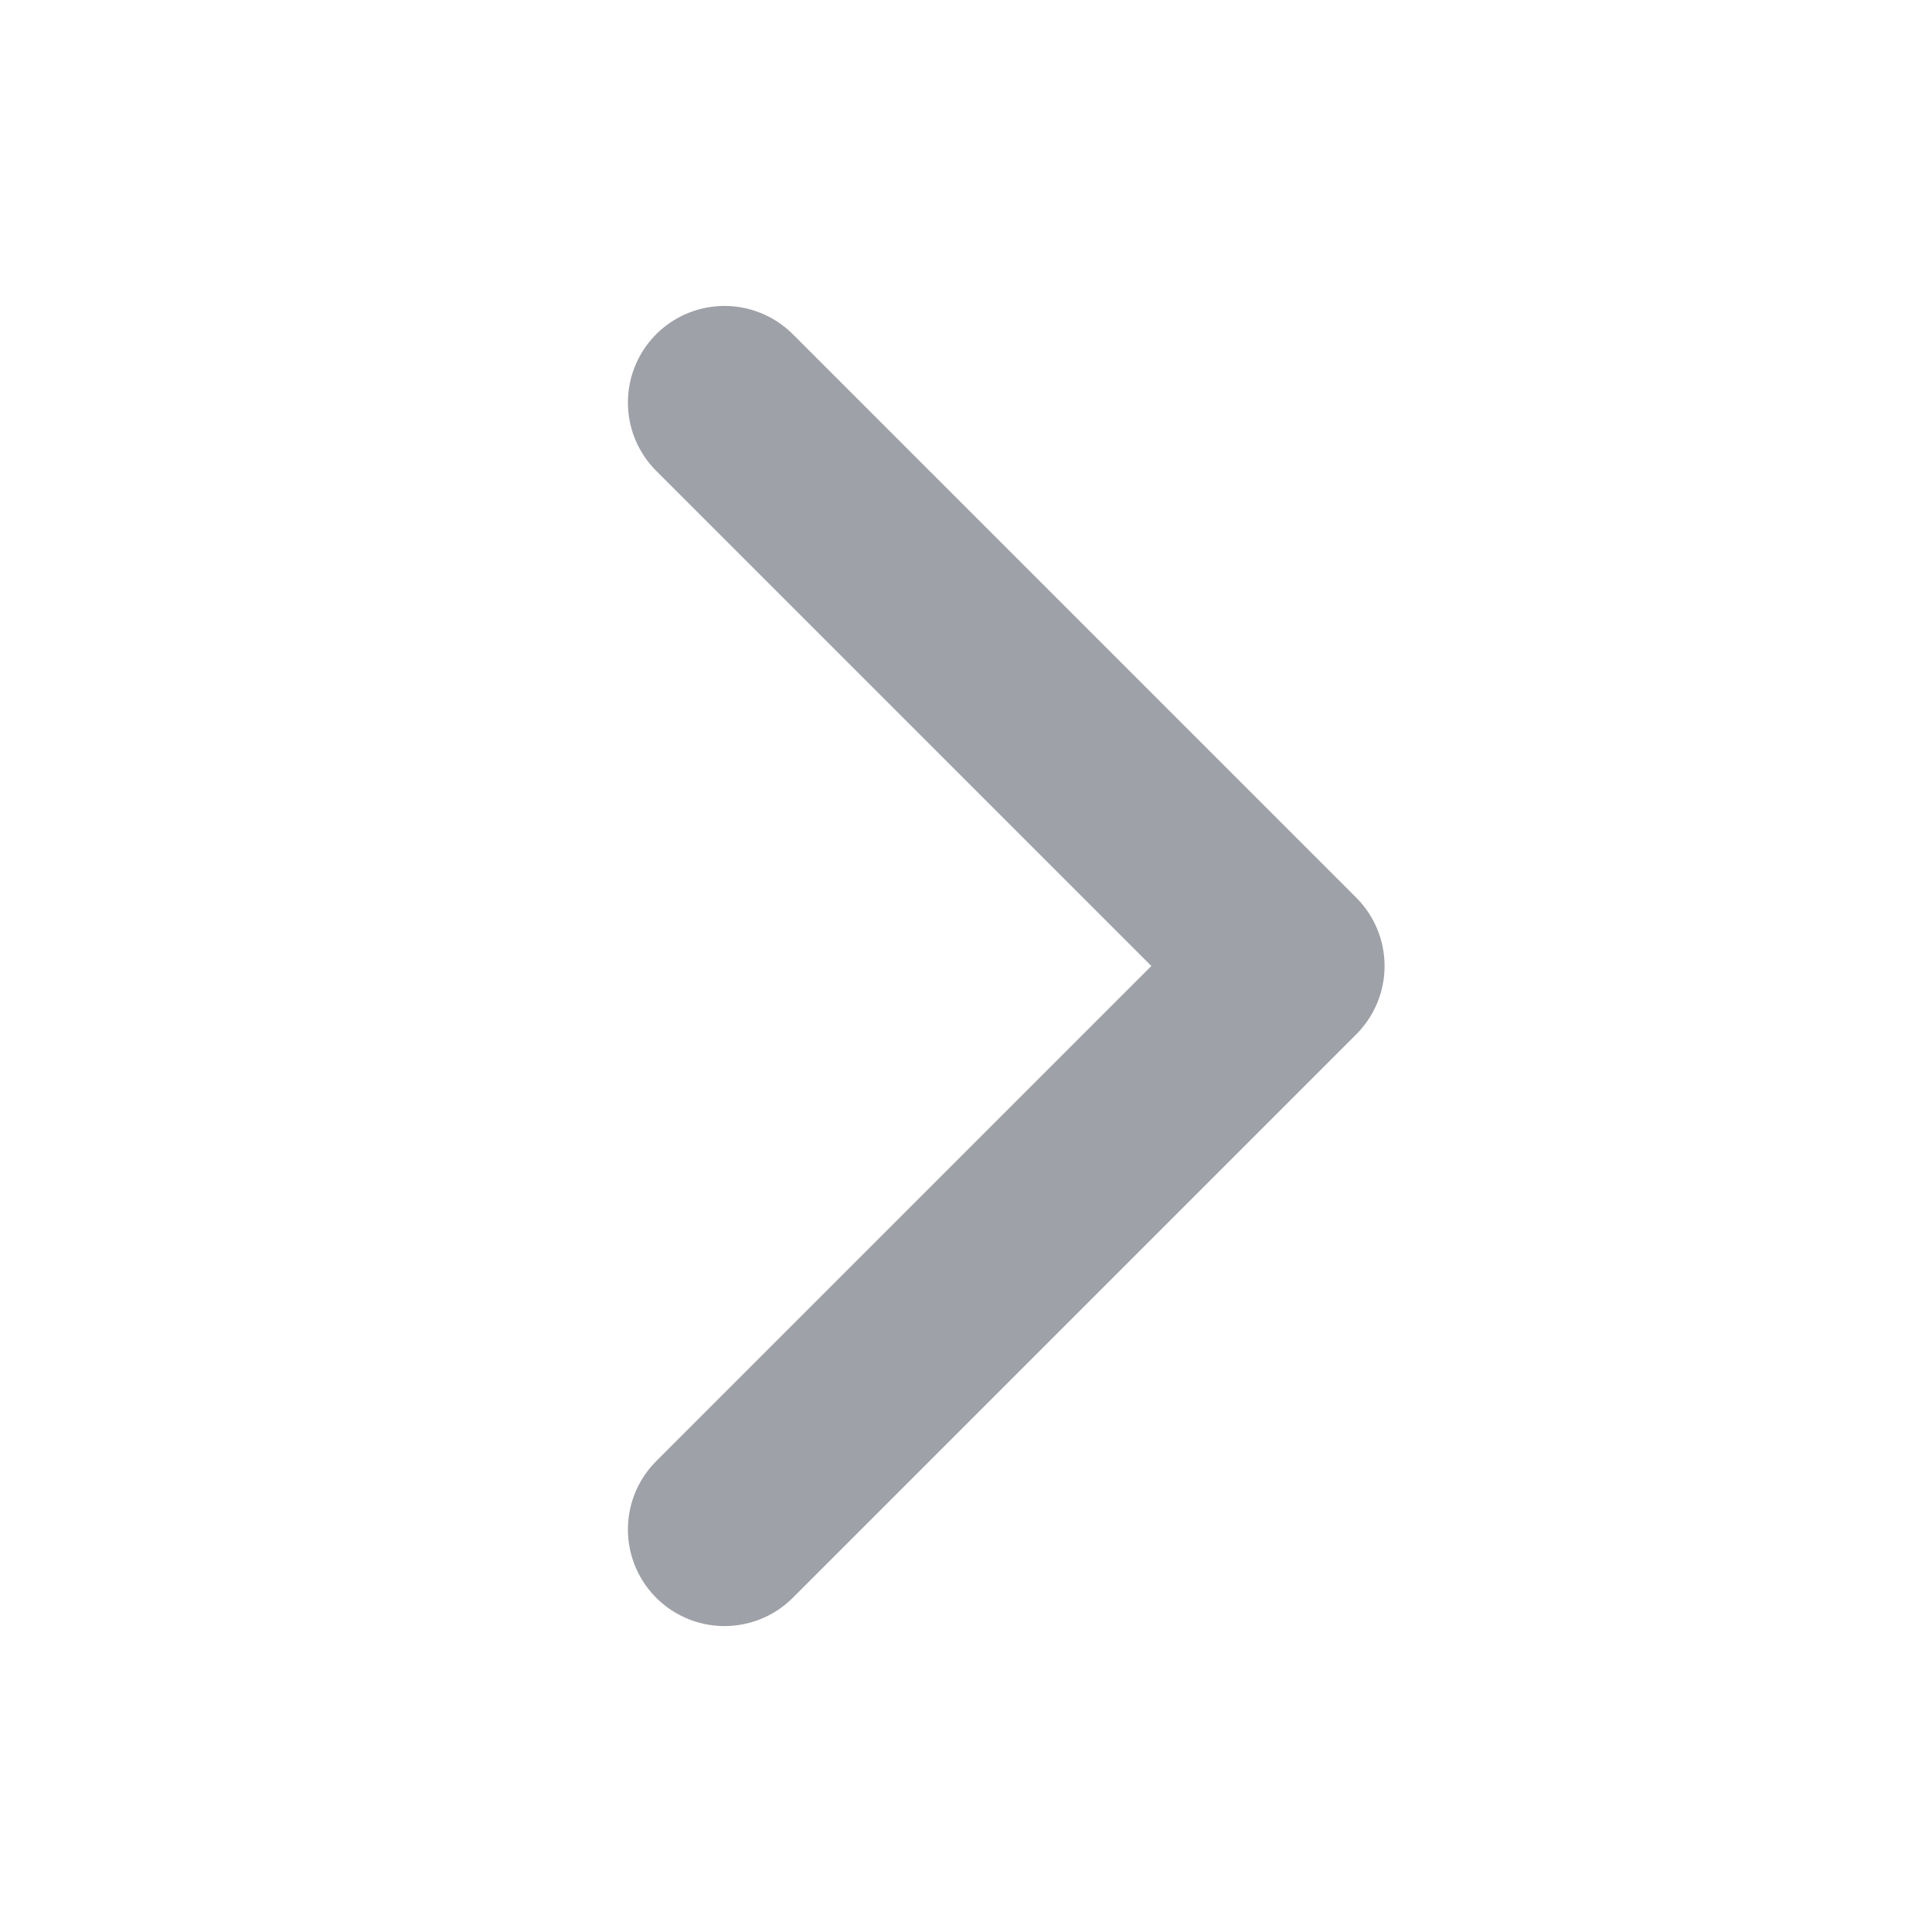
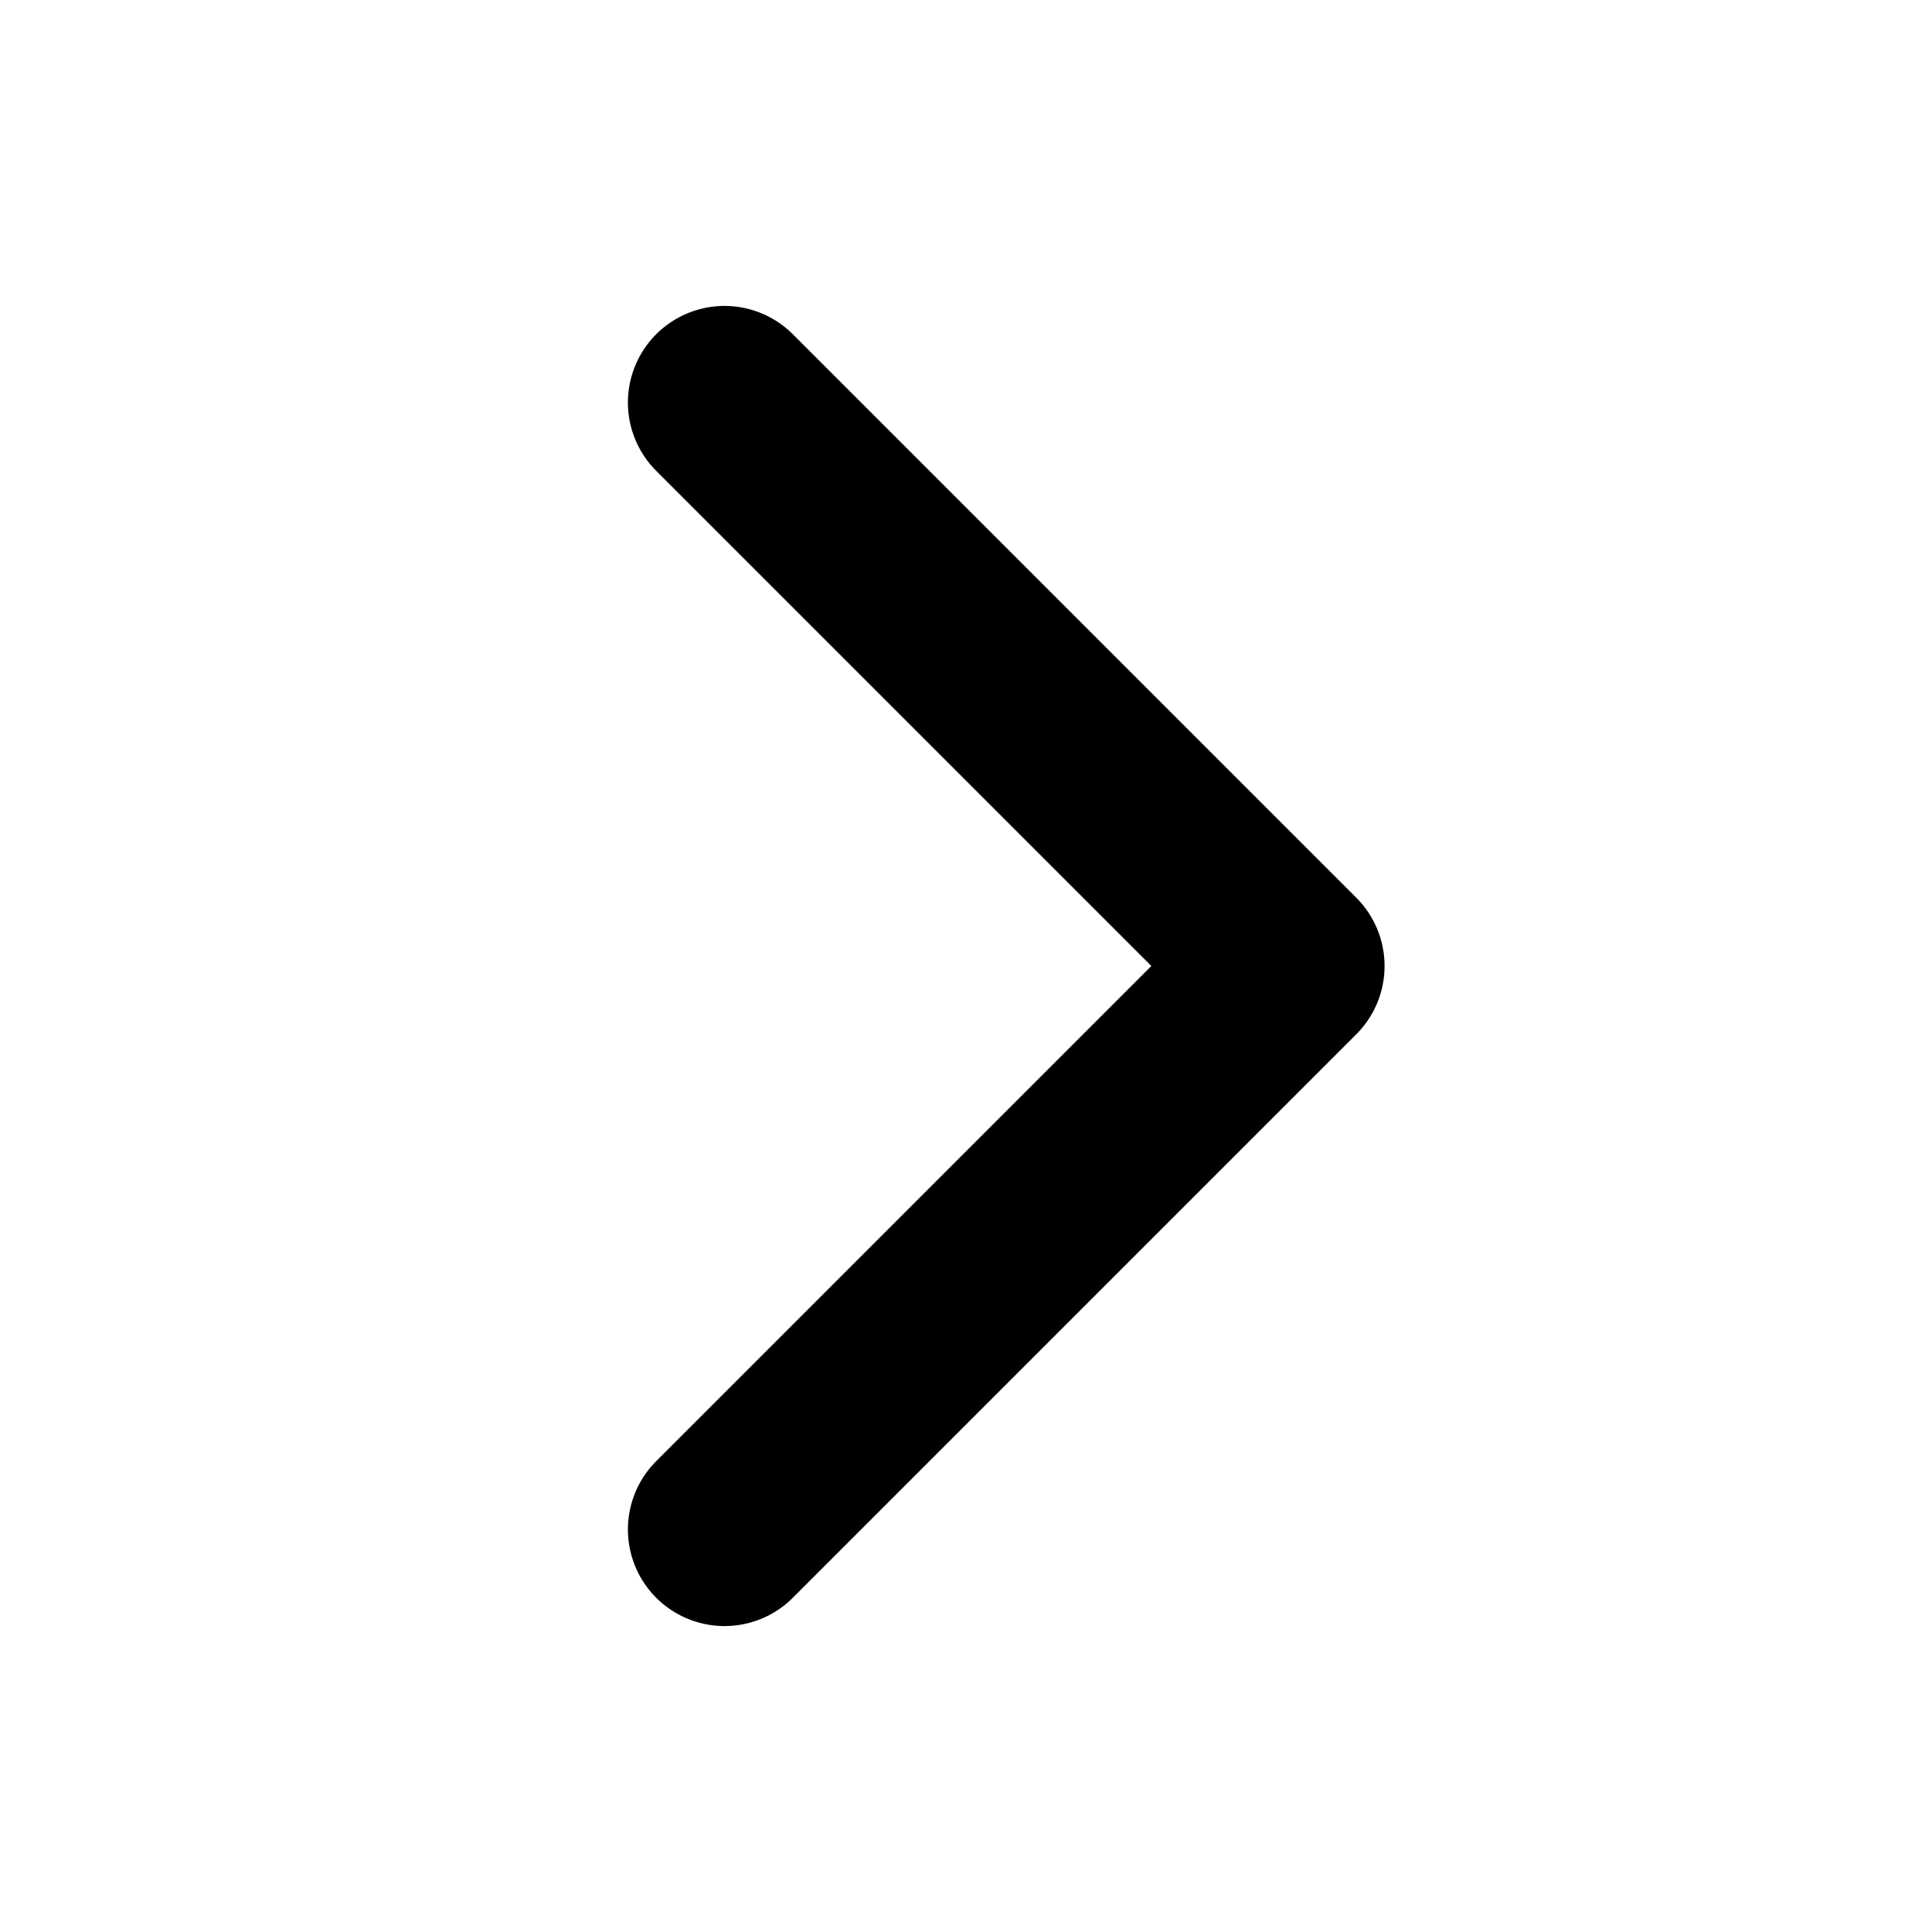
<svg xmlns="http://www.w3.org/2000/svg" width="20" height="20" viewBox="0 0 20 20" fill="none">
-   <path d="M7.5 4.167L13.333 10L7.5 15.833" stroke="#9FA1A8" stroke-width="2" stroke-linecap="round" stroke-linejoin="round" />
+   <path d="M7.5 4.167L13.333 10L7.5 15.833" stroke="currentColor" stroke-width="2" stroke-linecap="round" stroke-linejoin="round" />
</svg>
